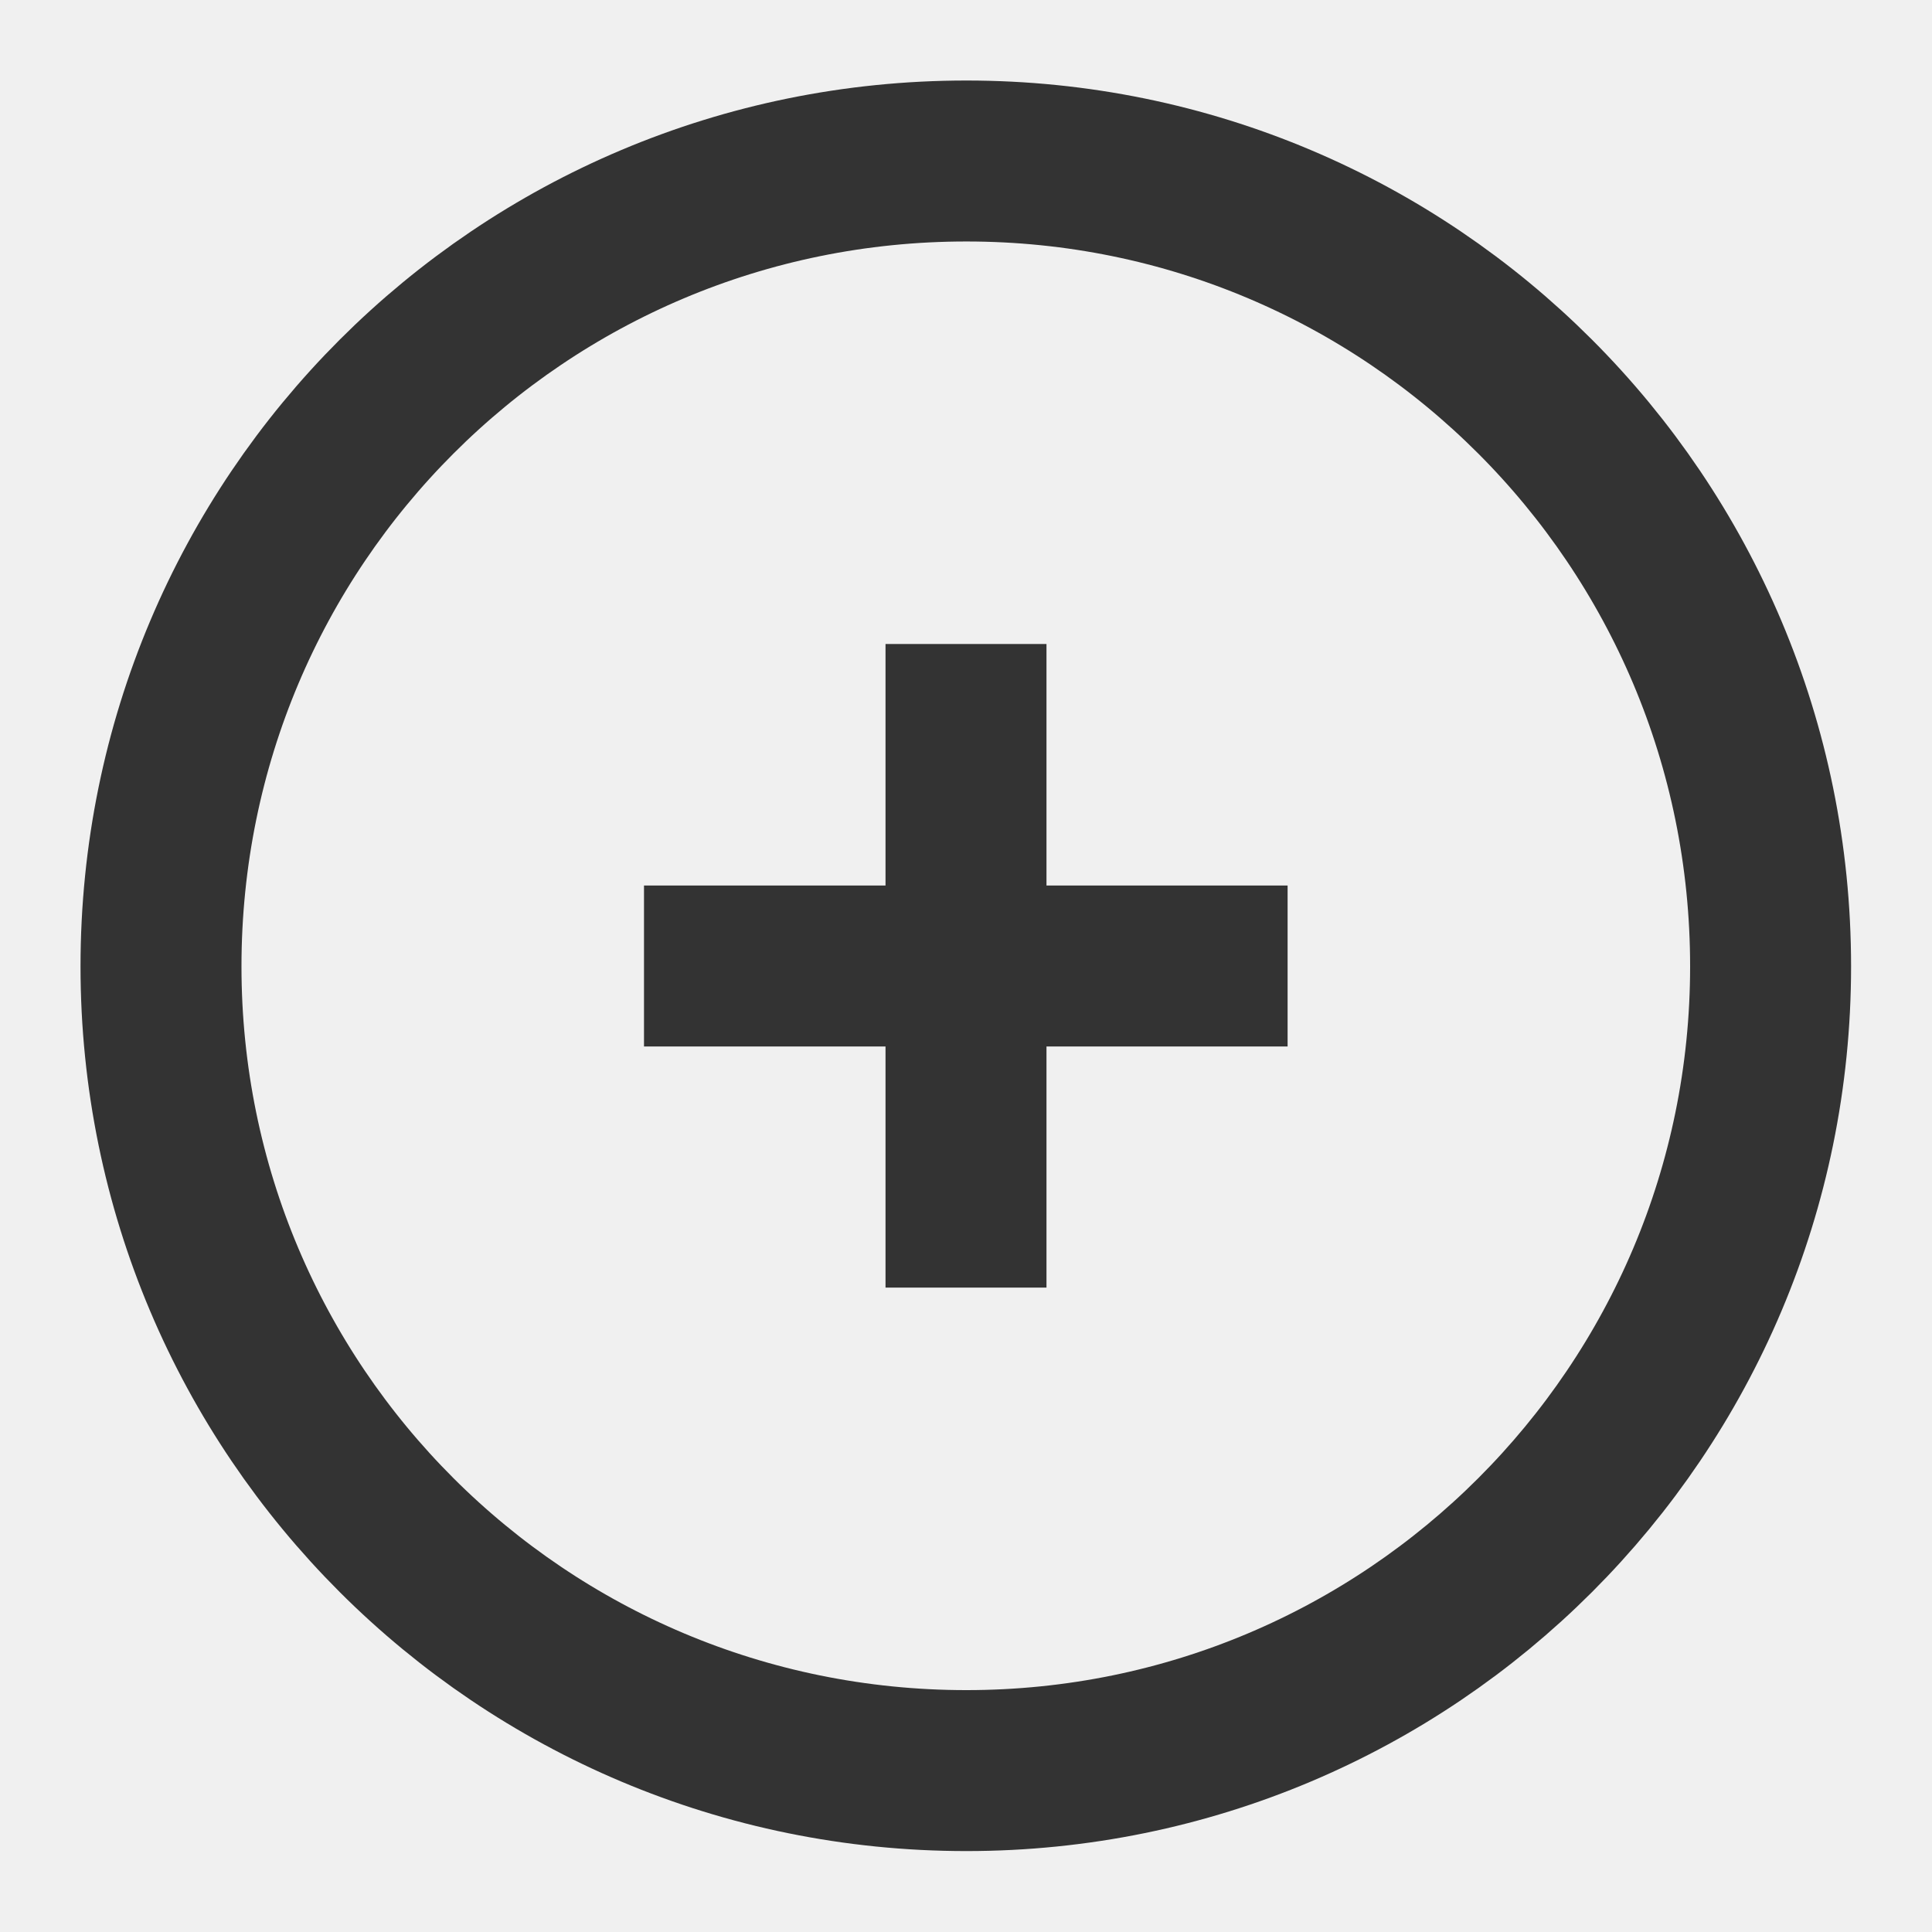
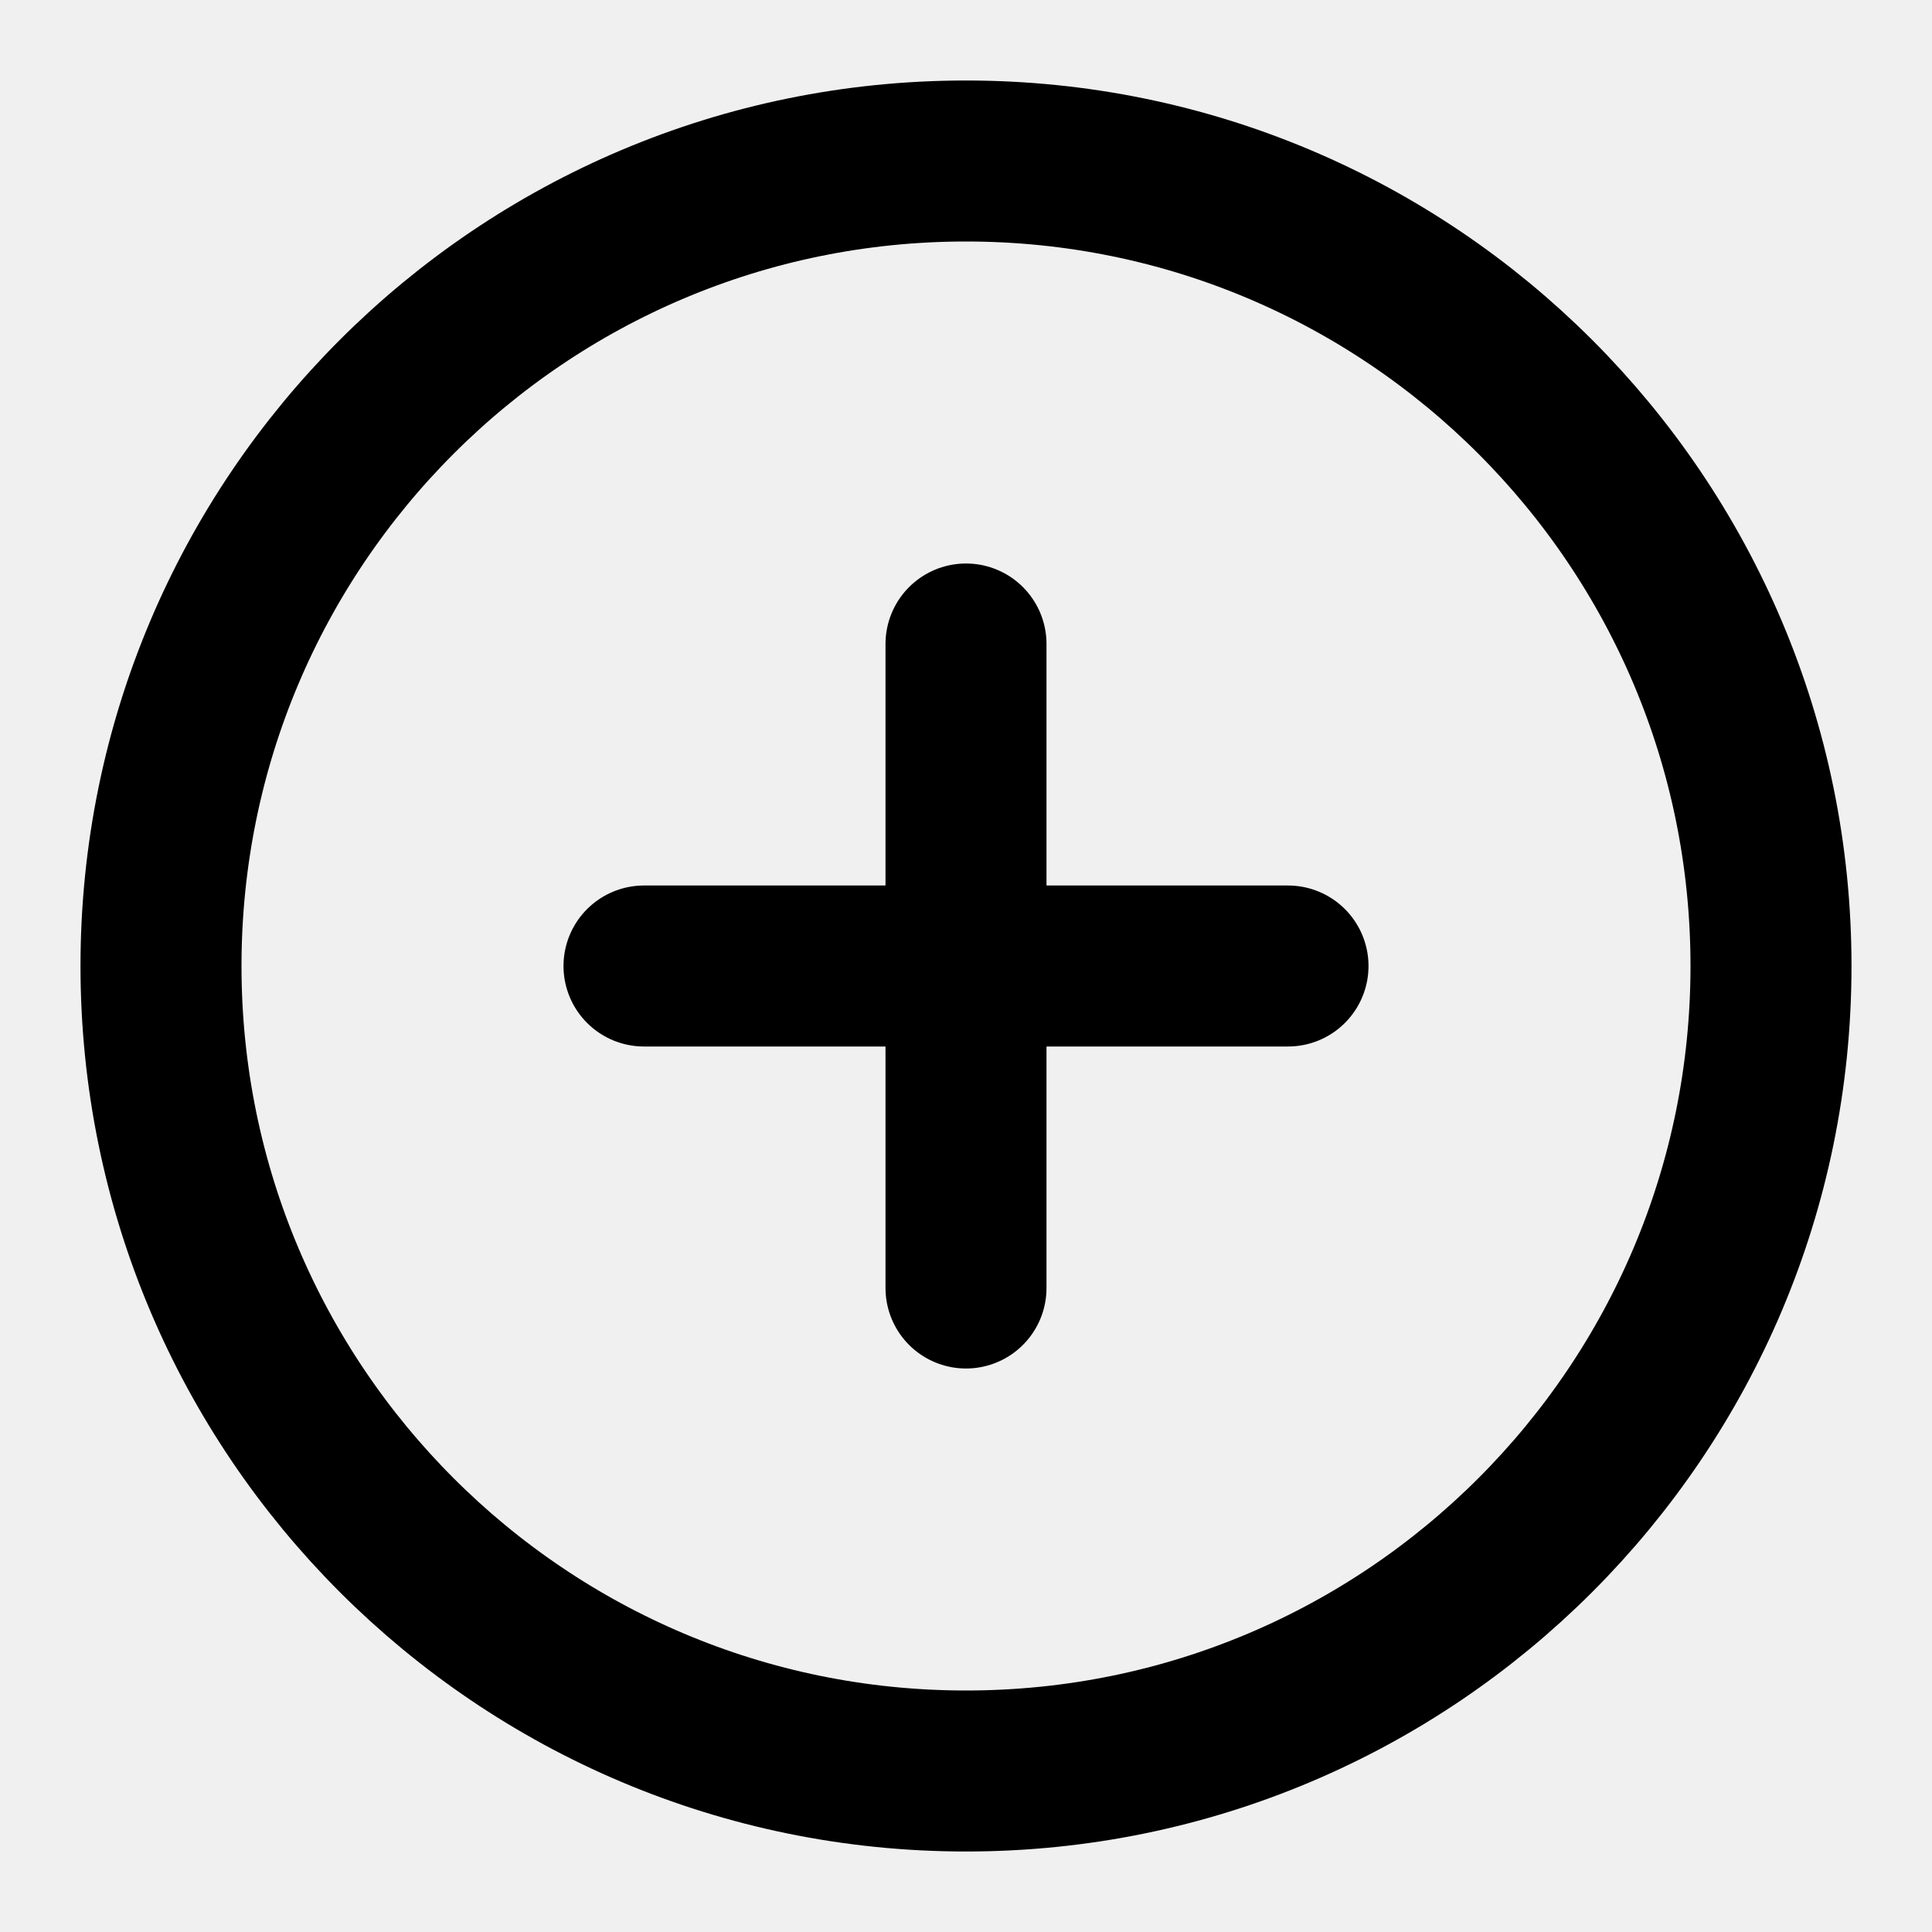
- <svg xmlns="http://www.w3.org/2000/svg" xmlns:xlink="http://www.w3.org/1999/xlink" width="16" height="16" fill="none" viewBox="0 0 16 16">
-   <defs>
-     <rect id="path_0" width="16" height="16" x="0" y="0" />
-   </defs>
-   <g opacity="1" transform="translate(0 0) rotate(0 8 8)">
-     <mask id="bg-mask-0" fill="#fff">
-       <use xlink:href="#path_0" />
-     </mask>
-     <g mask="url(#bg-mask-0)">
-       <path id="路径 1" style="stroke:#333;stroke-width:1.333;stroke-opacity:1;stroke-dasharray:0 0" d="M13.33,6.67C13.33,2.98 10.35,0 6.67,0C2.98,0 0,2.98 0,6.67C0,10.35 2.98,13.33 6.67,13.33C10.35,13.33 13.33,10.35 13.33,6.67Z" transform="translate(1.333333 1.333333) rotate(0 6.666667 6.666667)" />
-       <path id="路径 2" style="stroke:#333;stroke-width:1.333;stroke-opacity:1;stroke-dasharray:0 0" d="M0,0L0,5.33" transform="translate(8 5.333333) rotate(0 0 2.666667)" />
-       <path id="路径 3" style="stroke:#333;stroke-width:1.333;stroke-opacity:1;stroke-dasharray:0 0" d="M0,0L5.33,0" transform="translate(5.333333 8) rotate(0 2.666667 0)" />
-     </g>
-   </g>
+ <svg xmlns="http://www.w3.org/2000/svg" width="16" height="16" viewBox="0 0 24 24" fill="none" stroke="currentColor" stroke-width="2" stroke-linecap="round" stroke-linejoin="round" class="feather feather-plus-circle">
+   <circle cx="12" cy="12" r="10" />
+   <line x1="12" y1="8" x2="12" y2="16" />
+   <line x1="8" y1="12" x2="16" y2="12" />
</svg>
